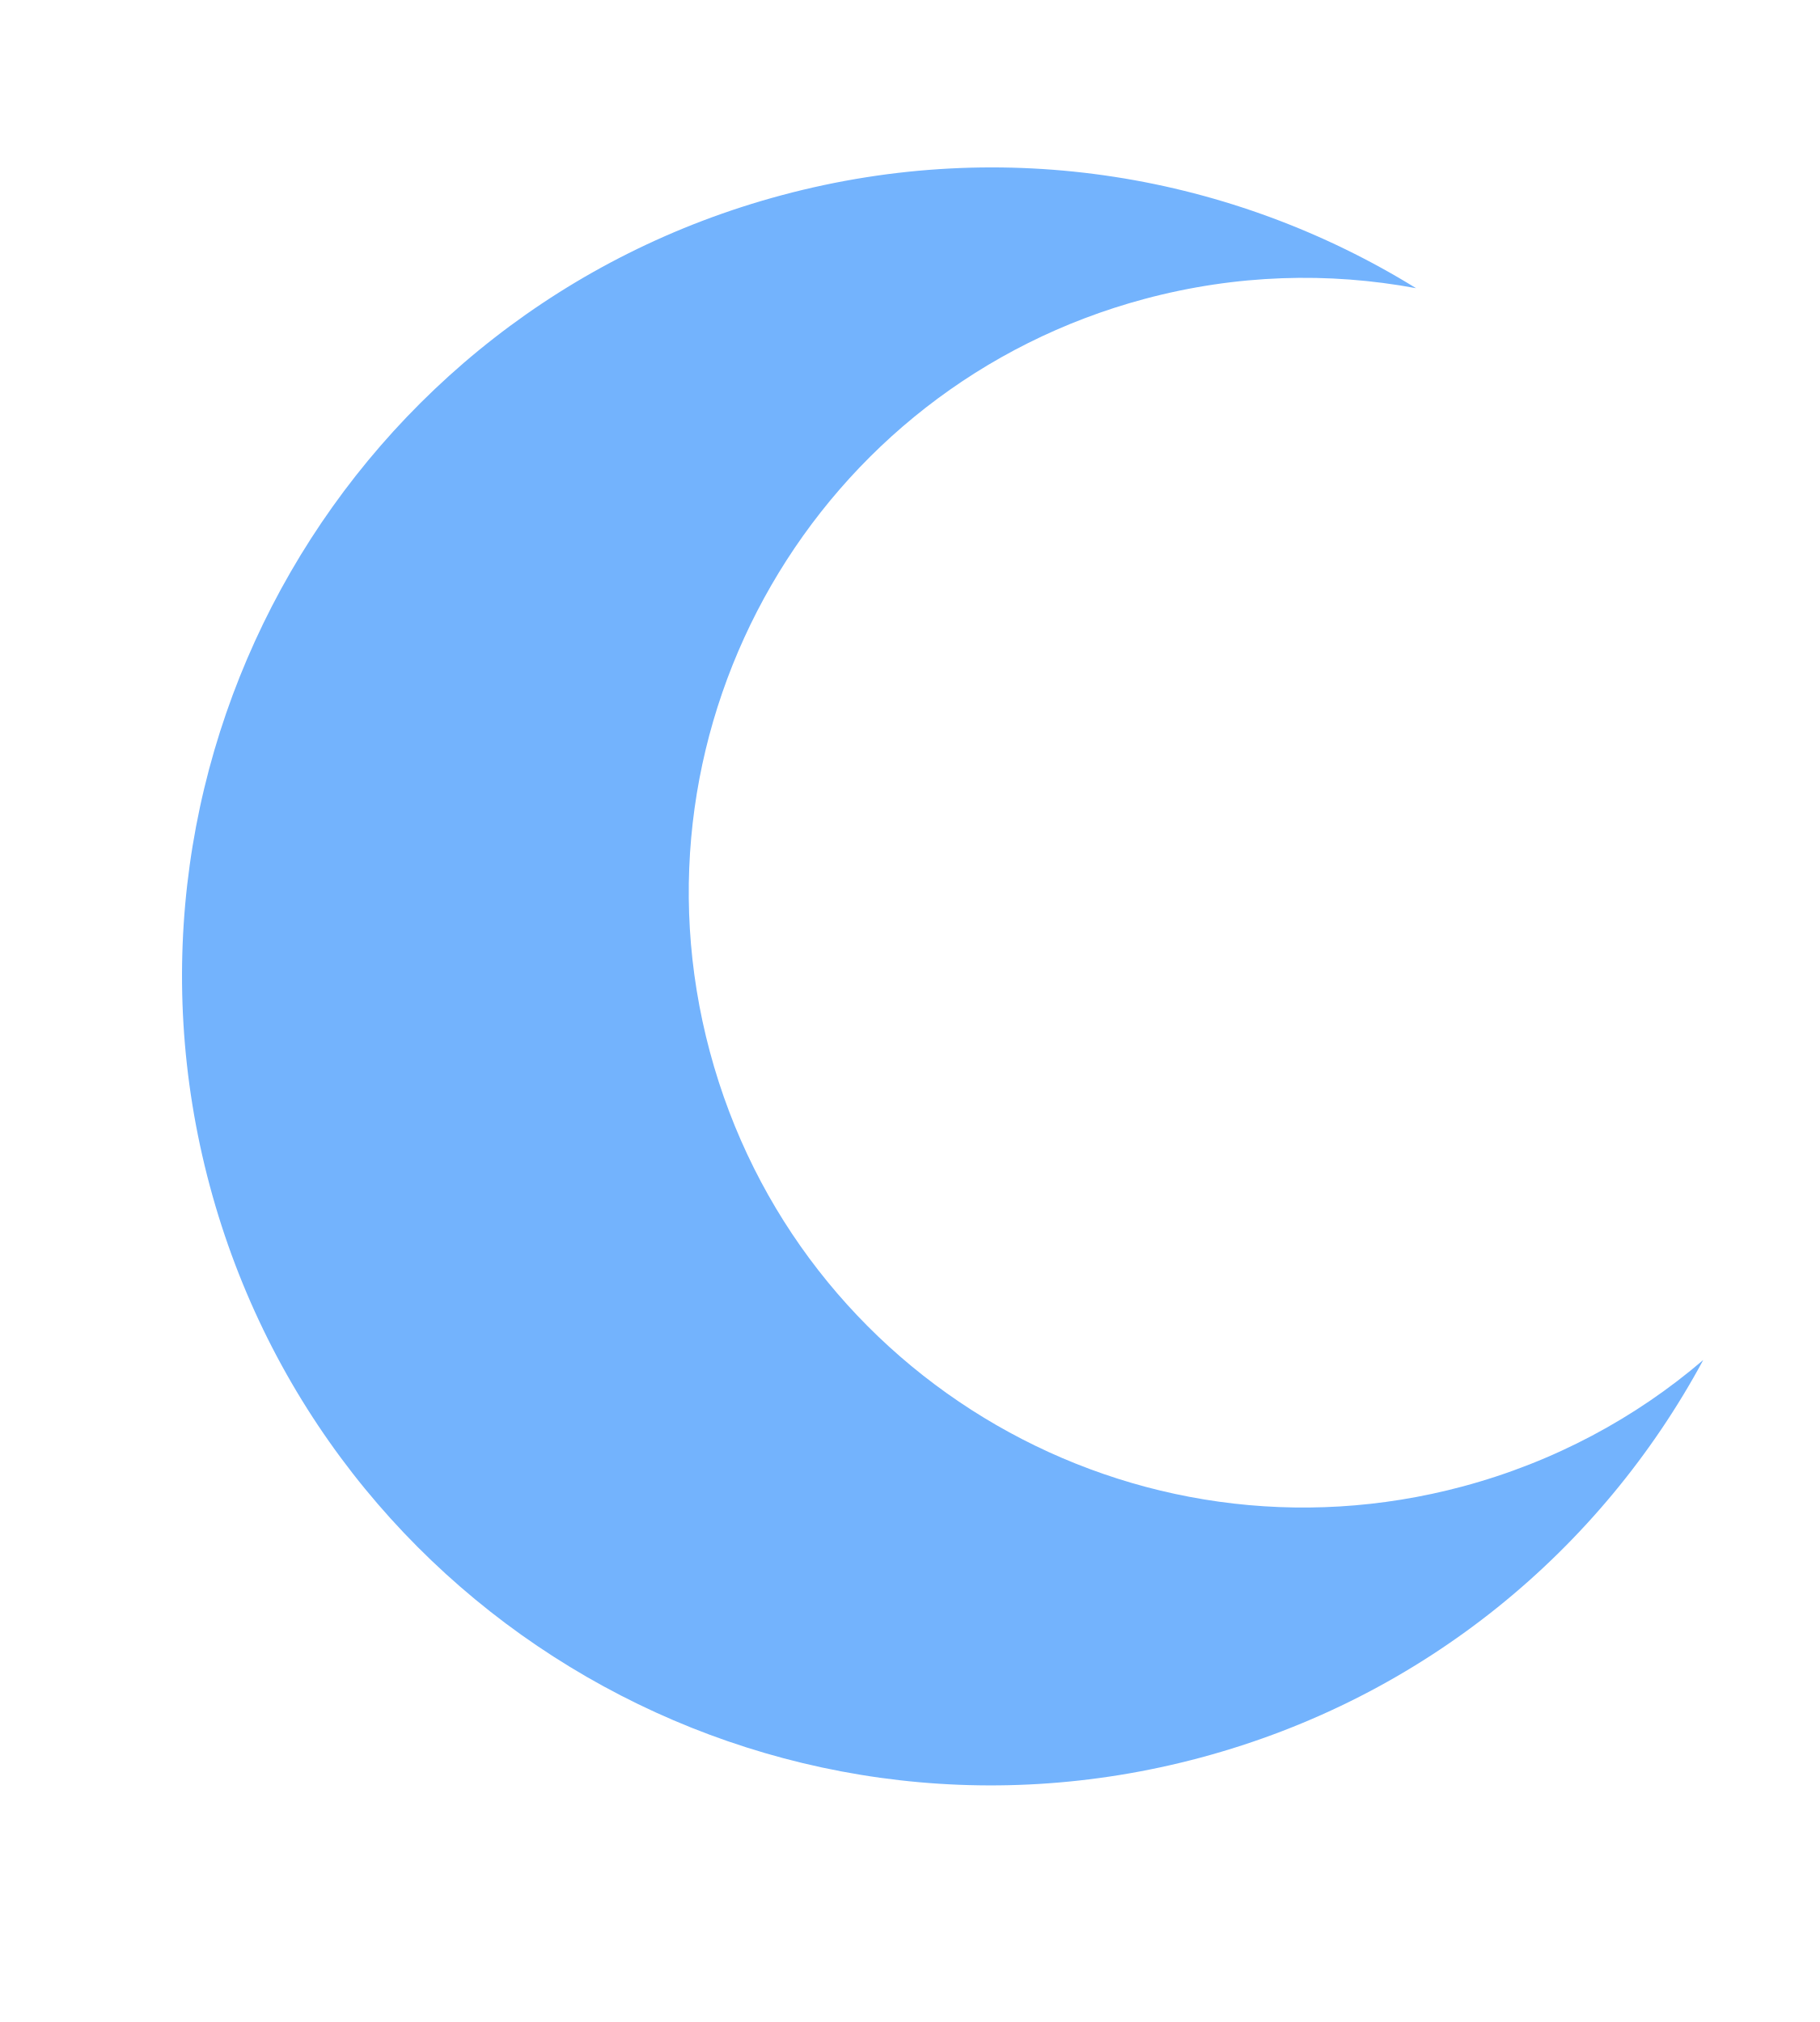
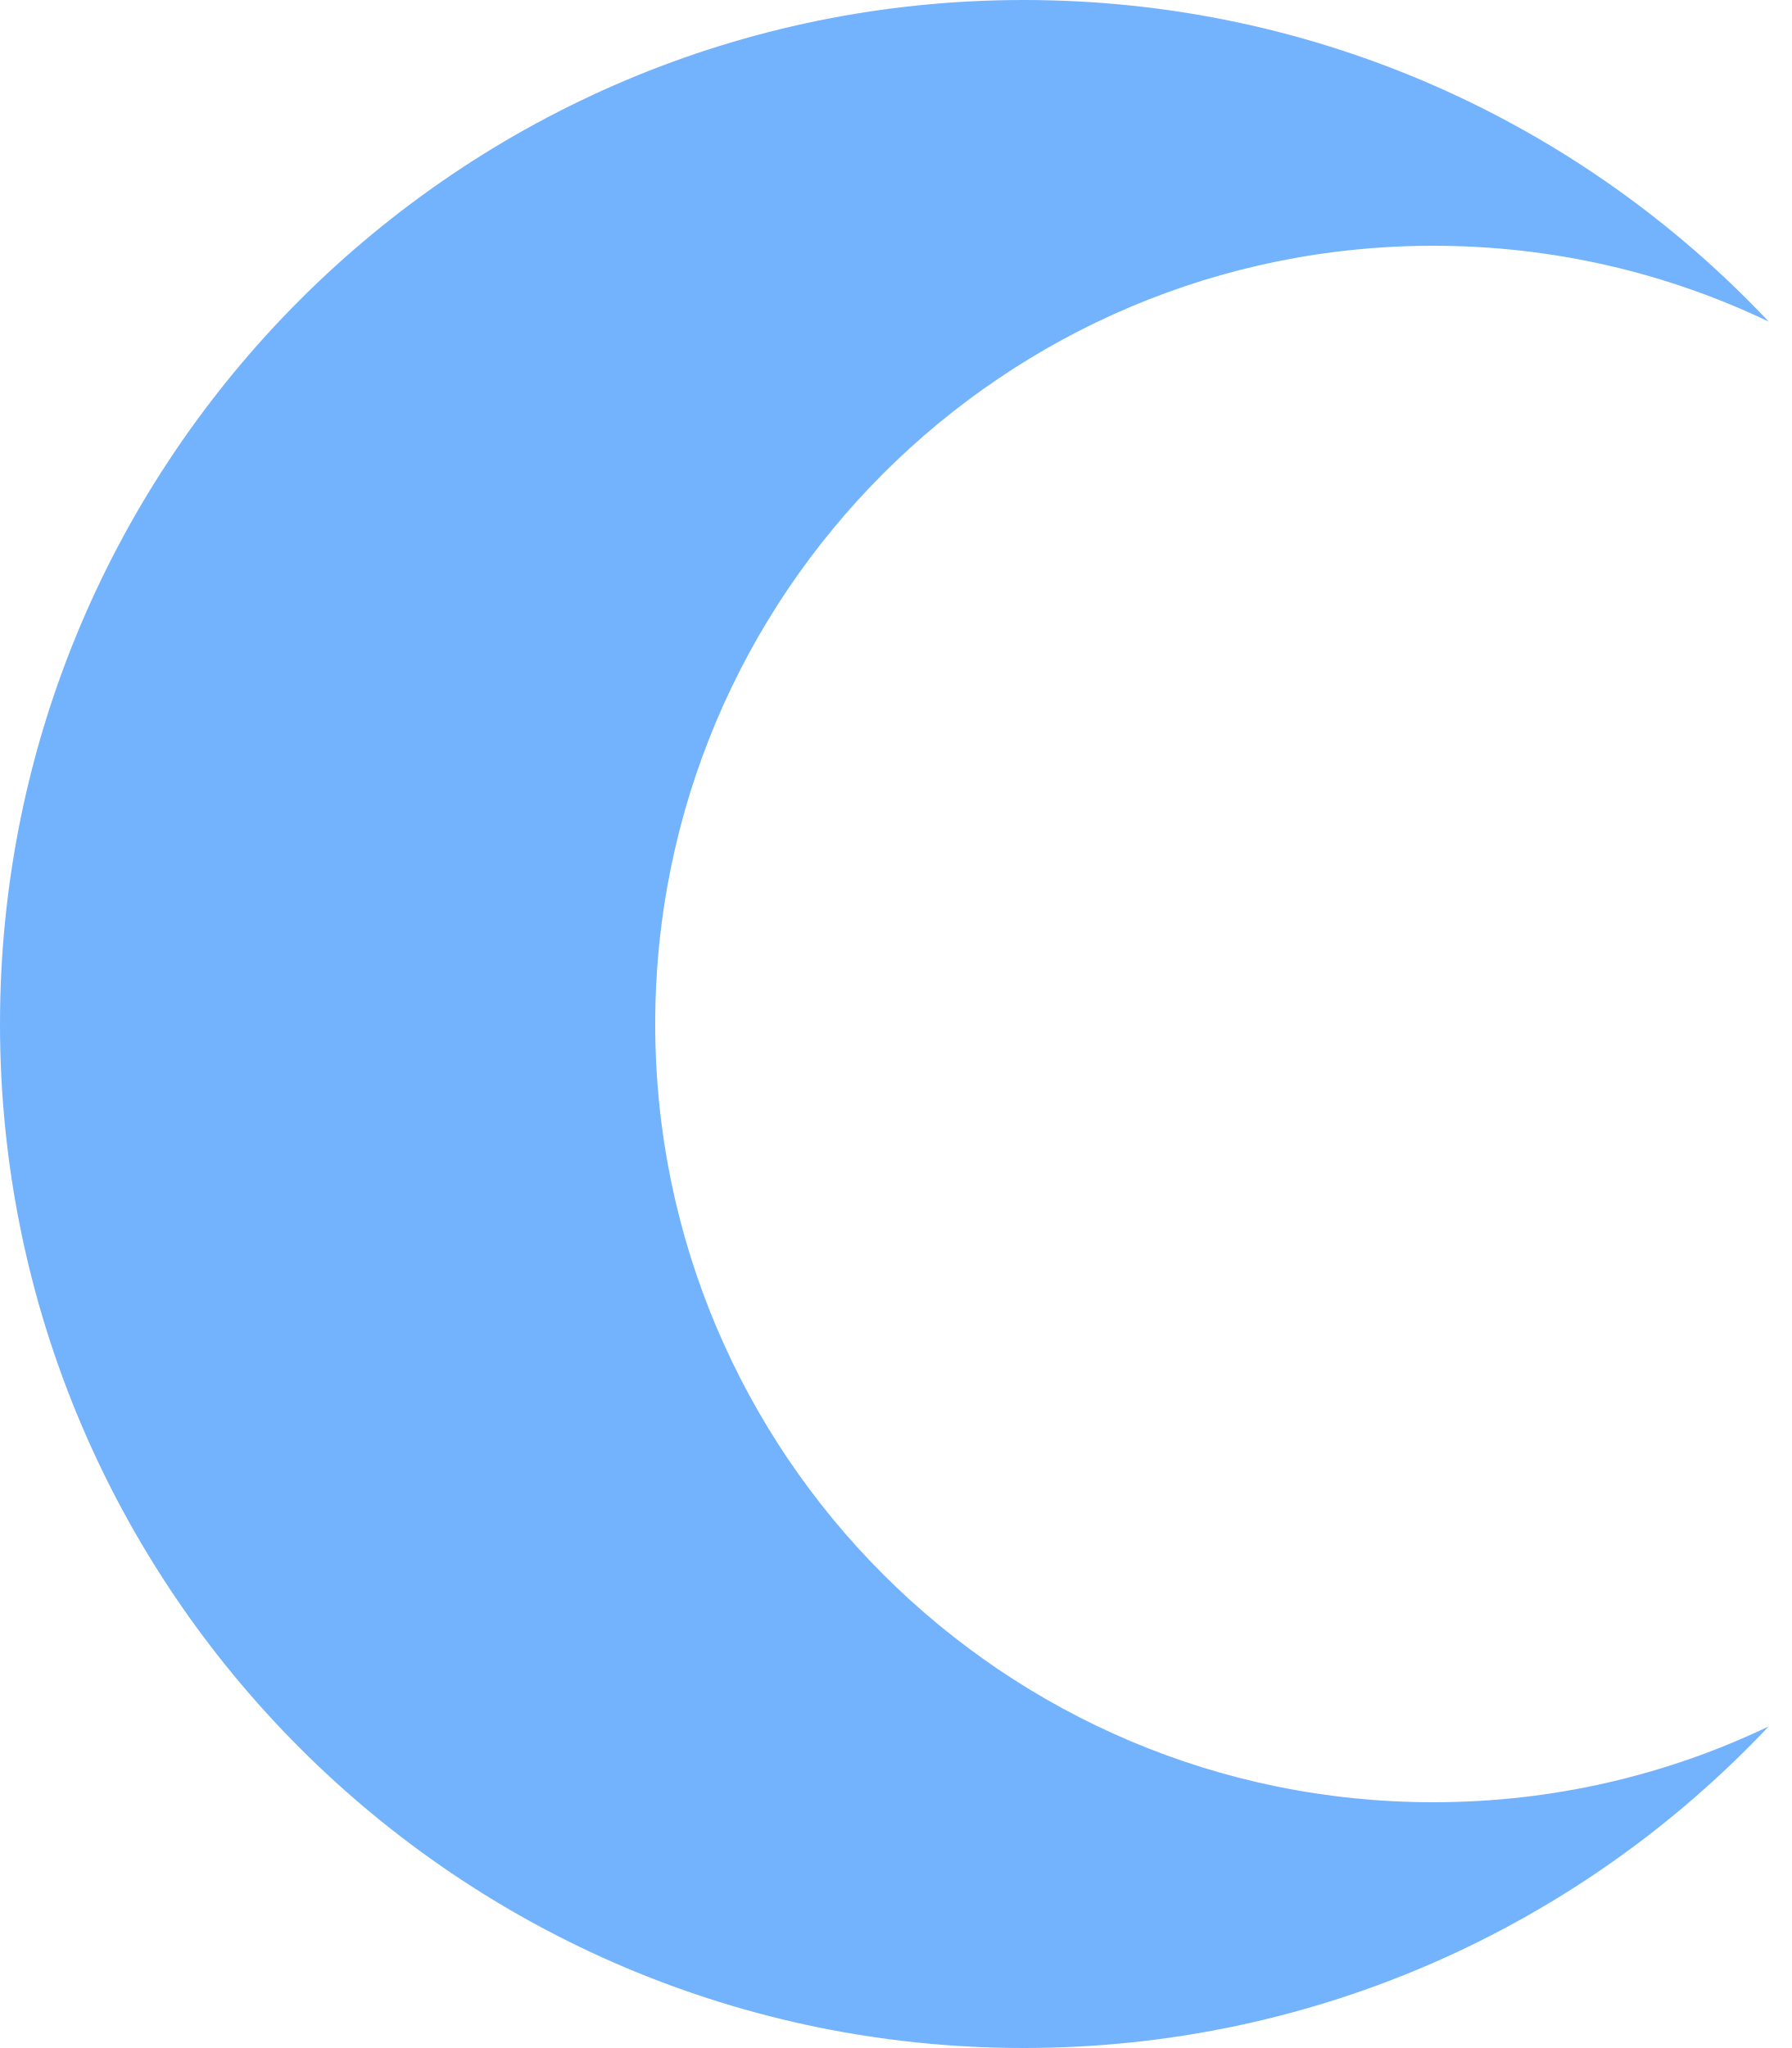
- <svg xmlns="http://www.w3.org/2000/svg" width="27" height="30" viewBox="0 0 27 30" fill="none">
-   <path d="M21.008 4.276C19.71 4.034 18.34 4.071 16.98 4.435C12.114 5.739 9.227 10.74 10.531 15.605C11.834 20.47 16.835 23.358 21.7 22.054C23.06 21.689 24.266 21.036 25.268 20.178C23.755 22.985 21.133 25.188 17.809 26.078C11.408 27.793 4.828 23.994 3.112 17.593C1.397 11.191 5.196 4.611 11.598 2.896C14.921 2.005 18.294 2.601 21.008 4.276Z" fill="#73B3FD" />
+ <svg xmlns="http://www.w3.org/2000/svg" width="21" height="24" viewBox="0 0 21 24" fill="none">
+   <path d="M20.732 3.769C19.541 3.199 18.208 2.88 16.8 2.88C11.763 2.88 7.68 6.963 7.68 12C7.68 17.037 11.763 21.12 16.8 21.12C18.208 21.12 19.541 20.801 20.732 20.231C18.544 22.552 15.441 24 12 24C5.373 24 0 18.627 0 12C0 5.373 5.373 0 12 0C15.441 0 18.544 1.448 20.732 3.769Z" fill="#73B3FD" />
</svg>
